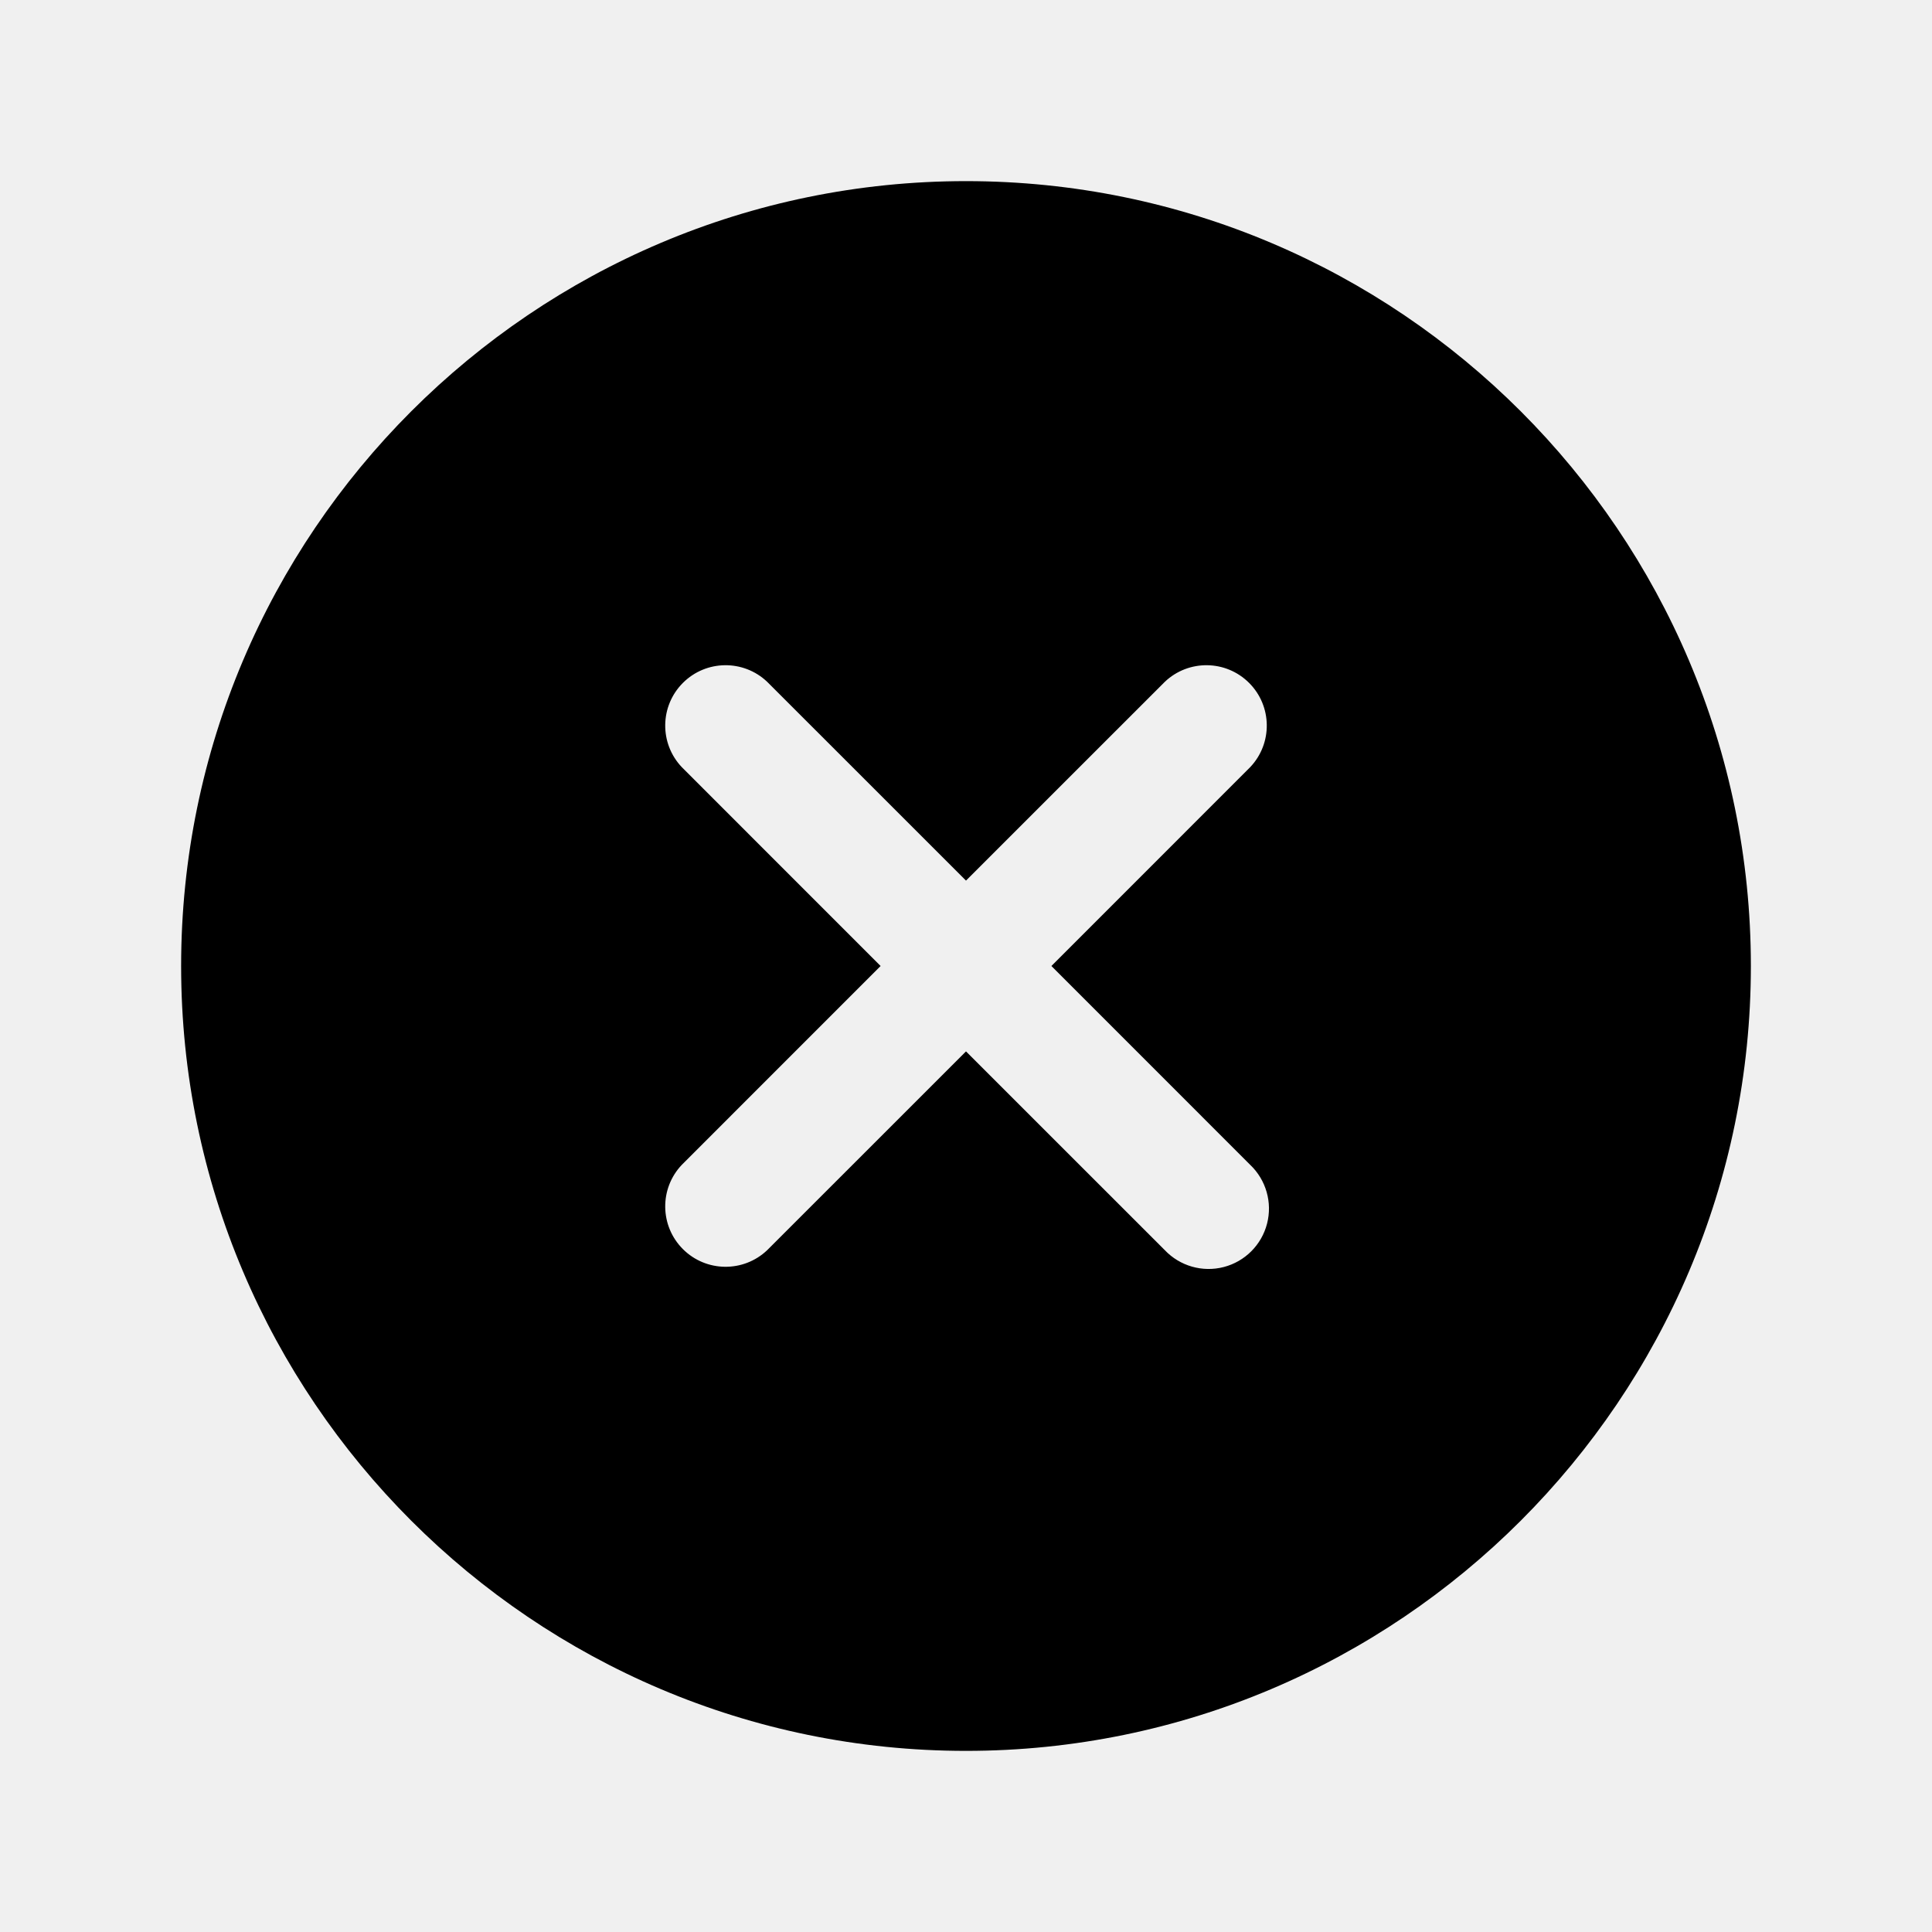
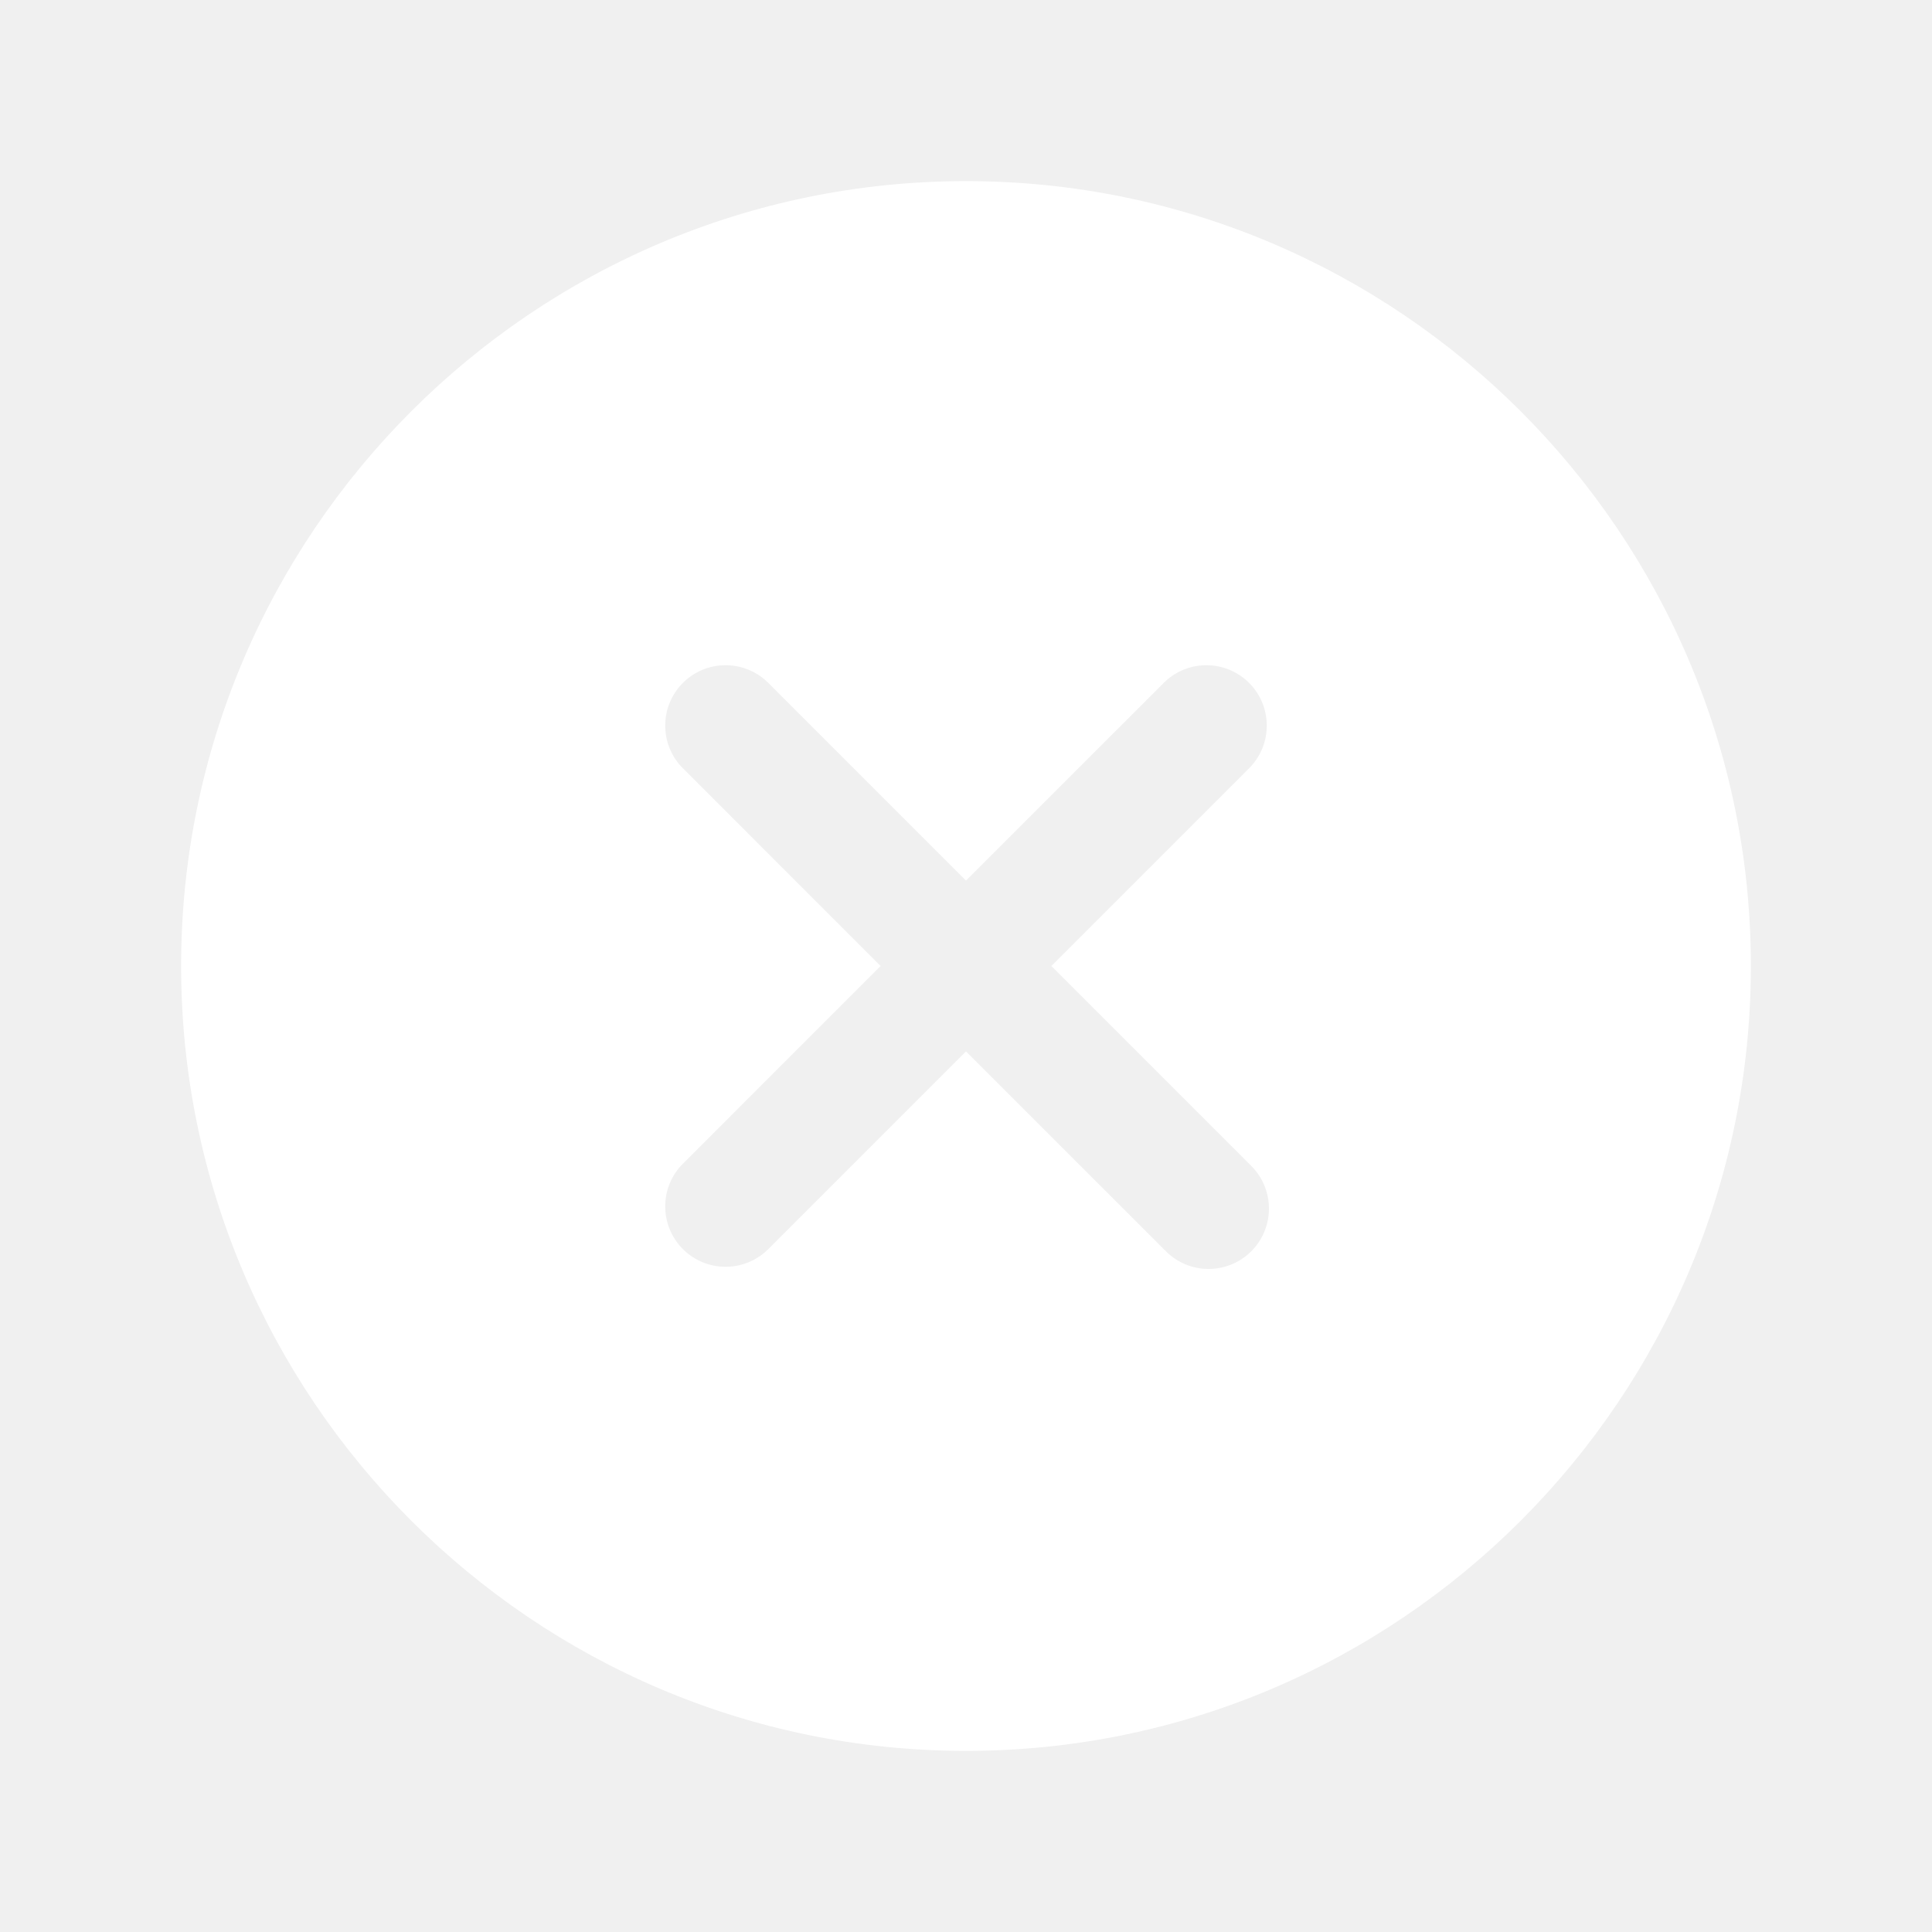
- <svg xmlns="http://www.w3.org/2000/svg" class="ionicon" viewBox="0 0 512 512">
+ <svg xmlns="http://www.w3.org/2000/svg" class="ionicon" viewBox="0 0 512 512" fill="#fff">
  <path d="M256 48C141.31 48 48 141.31 48 256s93.31 208 208 208 208-93.31 208-208S370.69 48 256 48zm75.31 260.69a16 16 0 11-22.62 22.62L256 278.63l-52.69 52.68a16 16 0 01-22.62-22.62L233.37 256l-52.68-52.69a16 16 0 0122.62-22.62L256 233.37l52.69-52.68a16 16 0 0122.62 22.62L278.63 256z" />
</svg>
